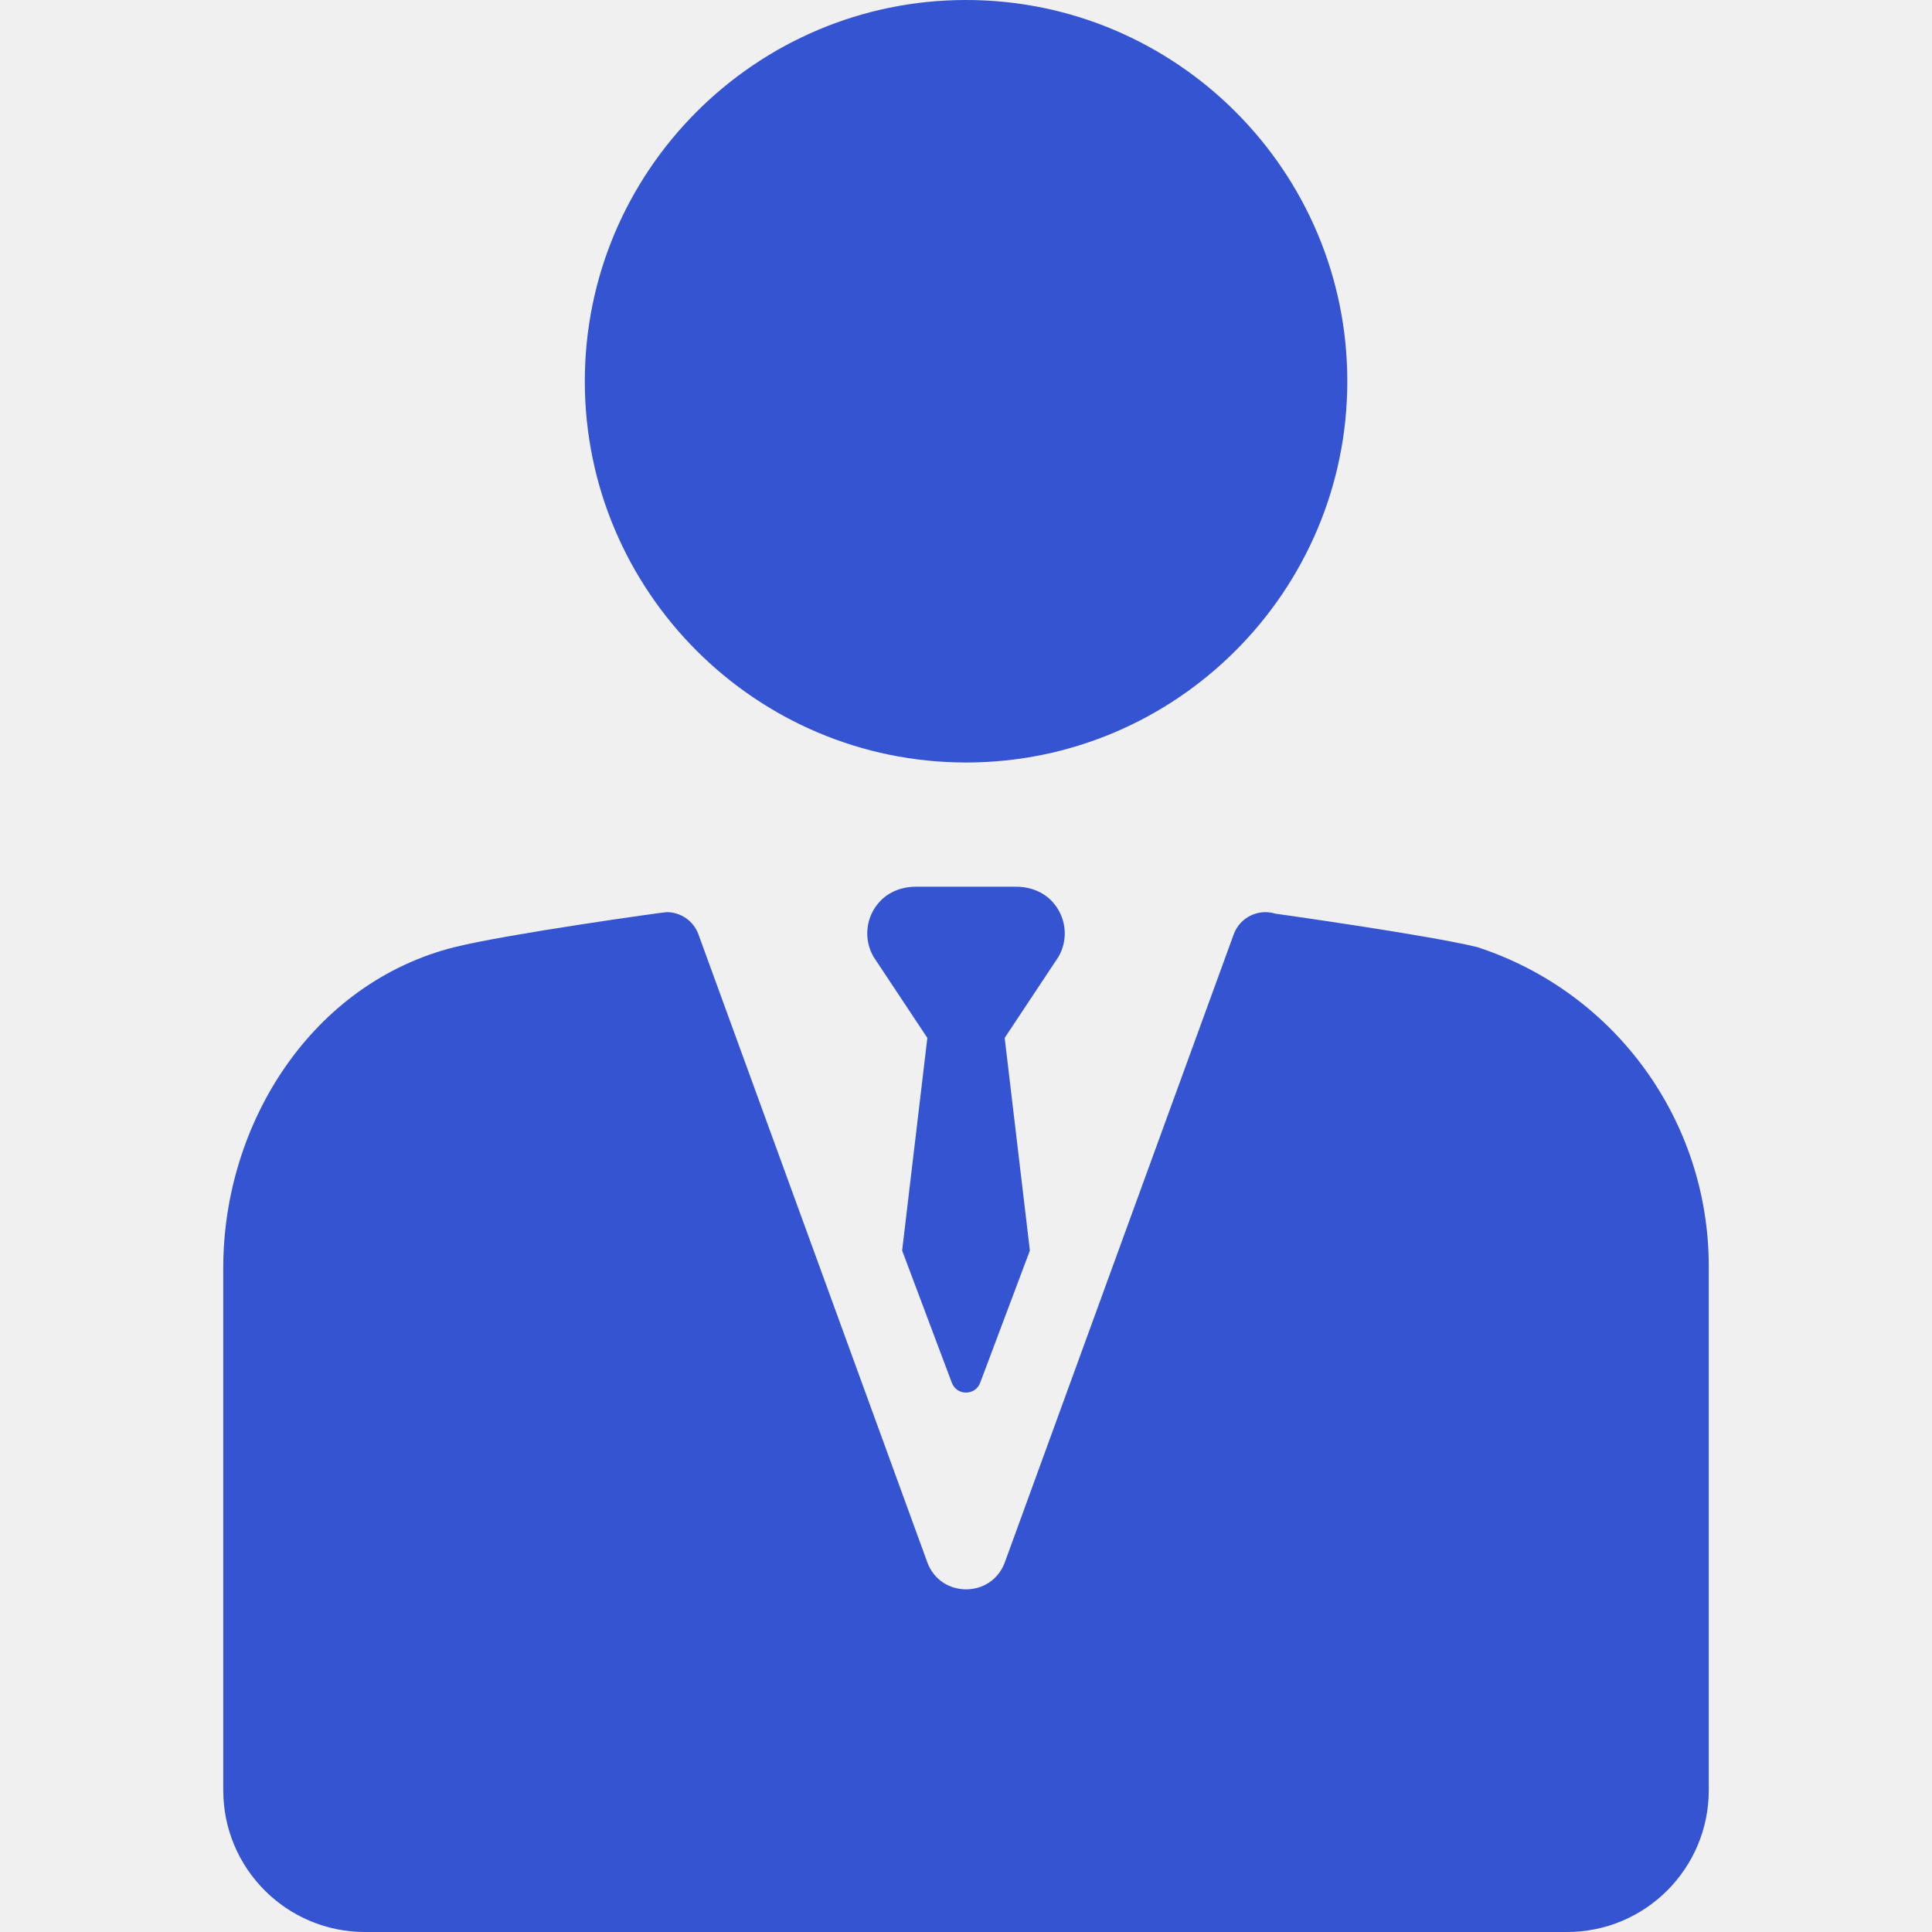
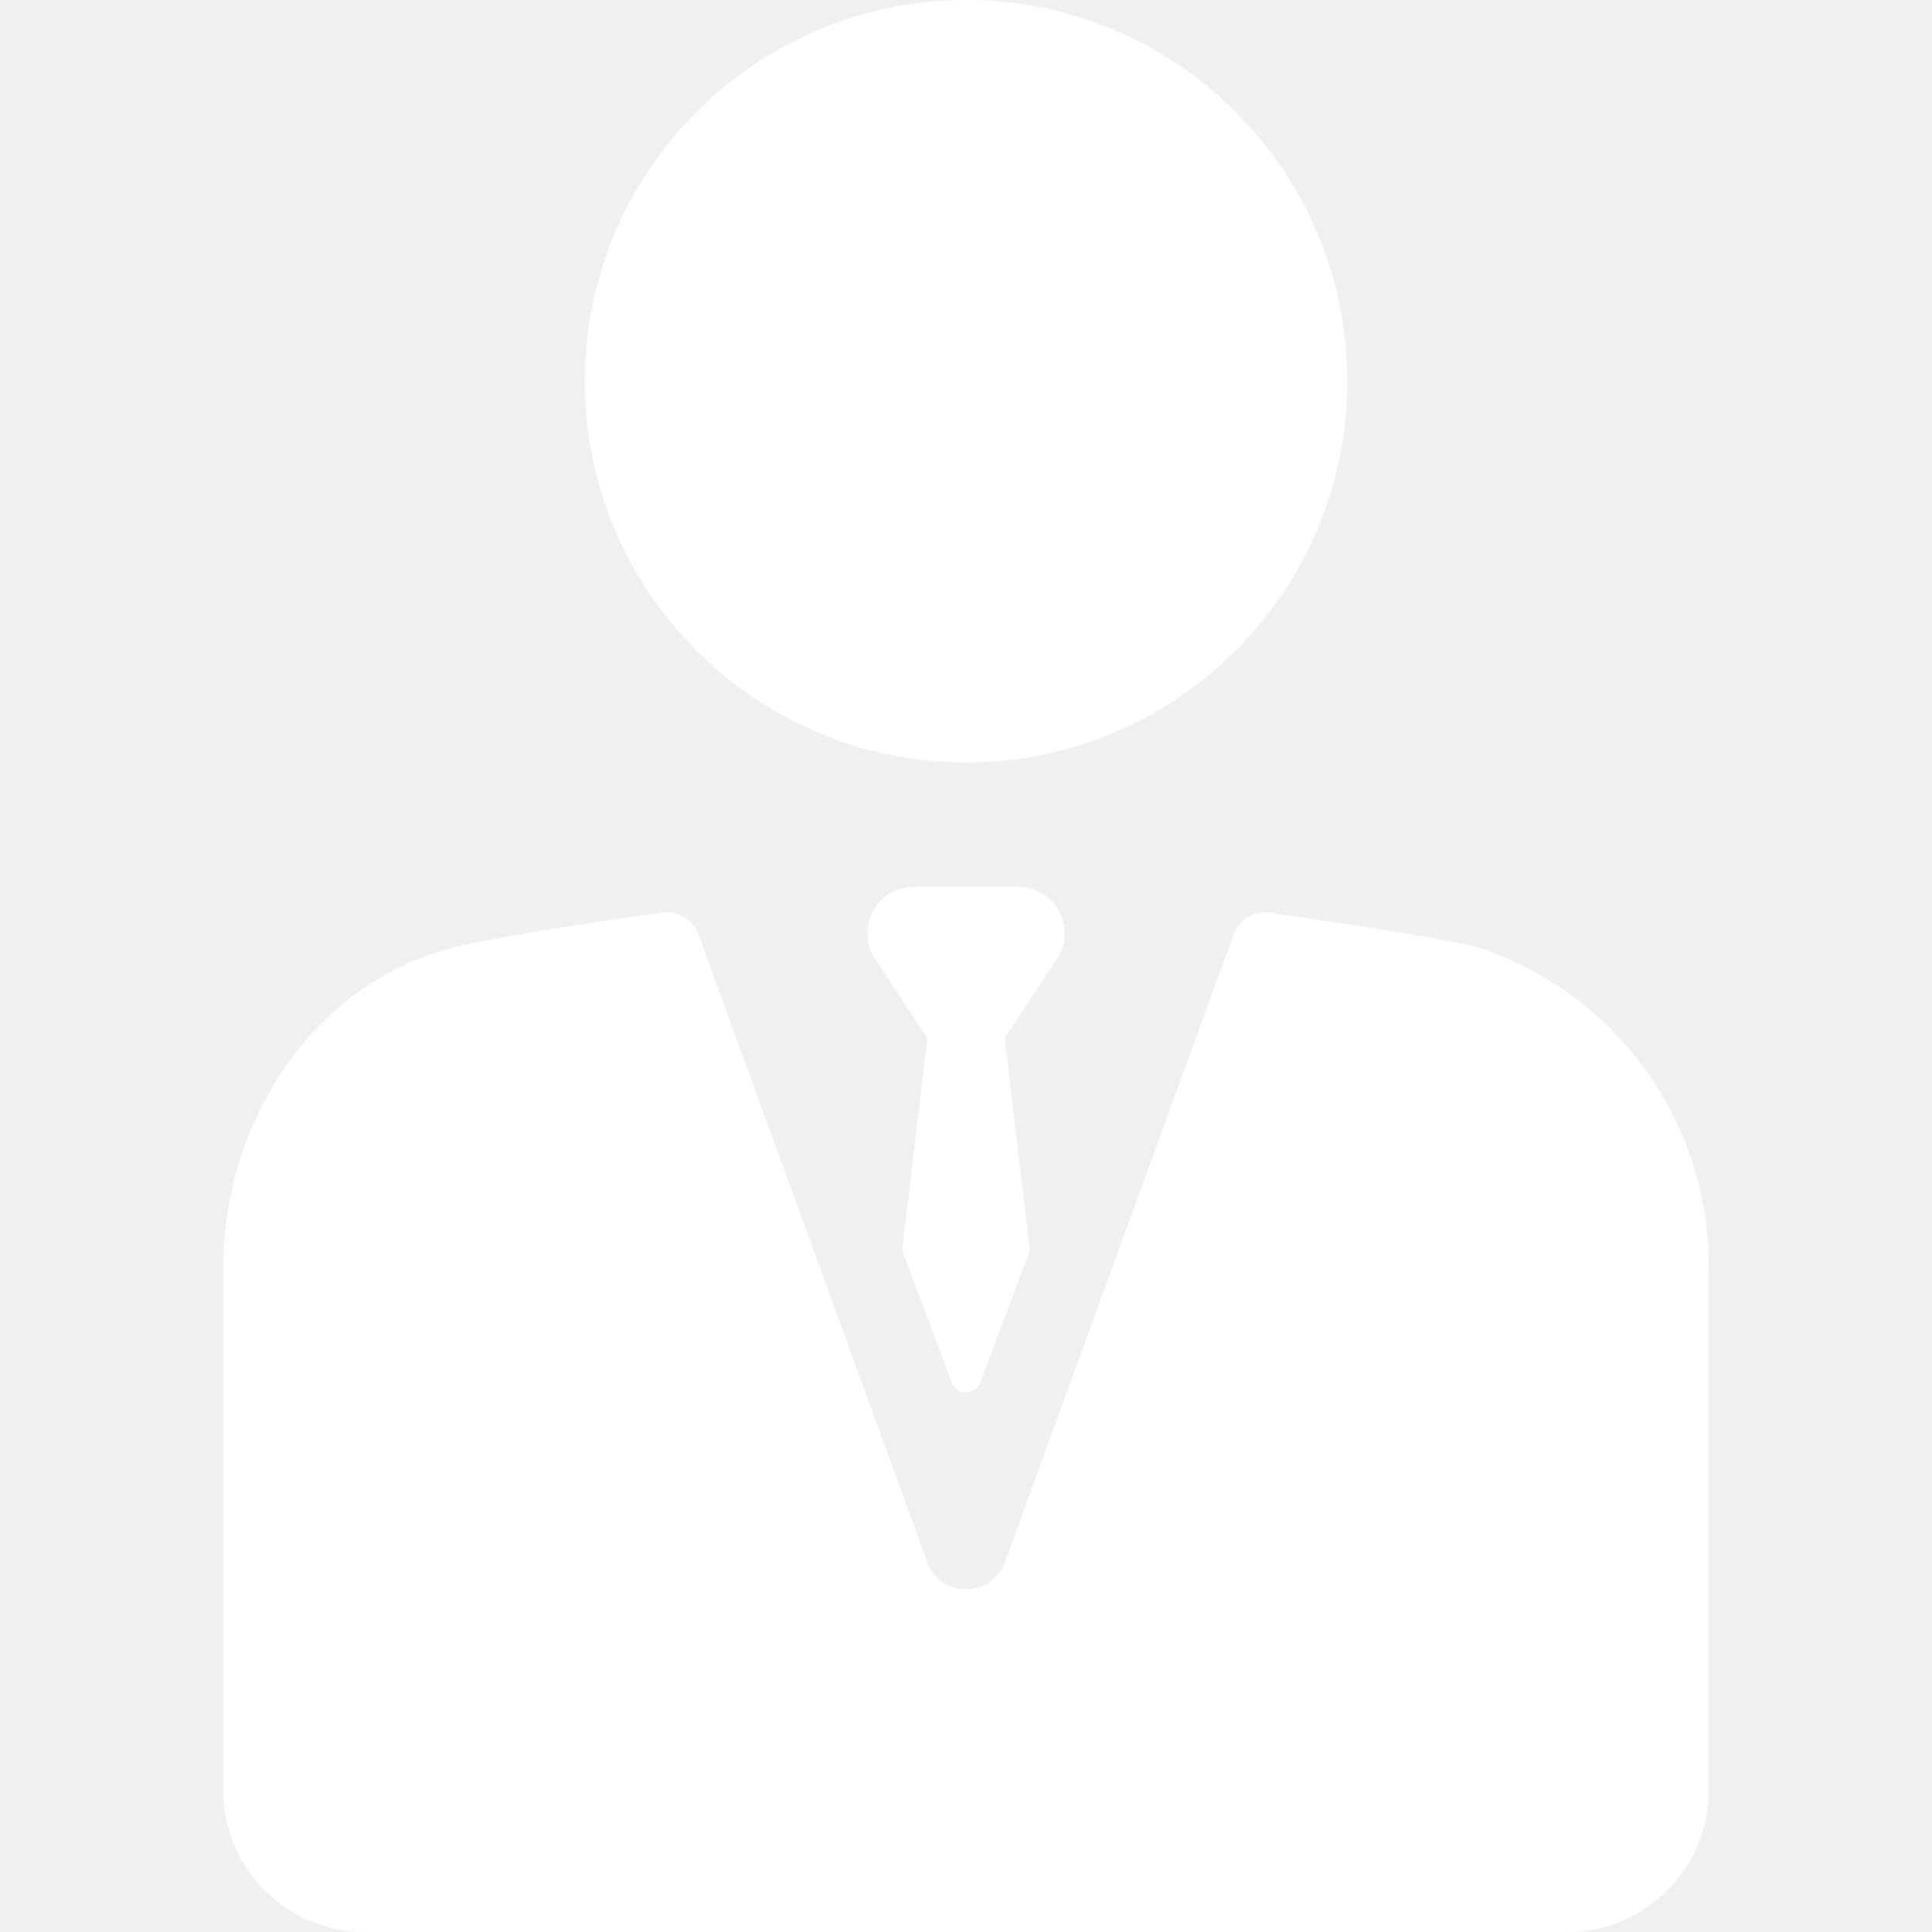
- <svg xmlns="http://www.w3.org/2000/svg" height="30" fill="#3454D1" version="1.1" viewBox="0 0 297 297" enable-background="new 0 0 297 297">
+ <svg xmlns="http://www.w3.org/2000/svg" height="30" fill="white" version="1.1" viewBox="0 0 297 297" enable-background="new 0 0 297 297">
  <g>
    <path d="M148.51,117.216c32.317,0,58.608-26.291,58.608-58.608S180.827,0,148.51,0c-32.317,0-58.608,26.291-58.608,58.608   S116.193,117.216,148.51,117.216z" />
    <path d="m227.154,145.618c-0.025-0.008-0.073-0.026-0.098-0.032-7.631-1.864-30.999-5.133-30.999-5.133-2.638-0.812-5.457,0.585-6.406,3.188l-35.174,96.509c-2.029,5.567-9.903,5.567-11.932,0l-35.174-96.509c-0.766-2.102-2.75-3.42-4.876-3.42-0.504,0-24.531,3.369-32.53,5.358-21.858,5.435-35.645,26.929-35.645,49.329v80.302c0,12.034 9.756,21.79 21.79,21.79h184.782c12.034,0 21.79-9.756 21.79-21.79v-80.569c-0.001-22.303-14.328-42.096-35.528-49.023z" />
    <path d="m161.775,138.613c-1.404-1.53-3.456-2.299-5.532-2.299h-15.485c-2.076,0-4.129,0.77-5.532,2.299-2.173,2.368-2.489,5.789-0.946,8.462l8.278,12.479-3.875,32.69 7.631,20.3c0.744,2.042 3.631,2.042 4.375,0l7.631-20.3-3.875-32.69 8.278-12.479c1.541-2.673 1.225-6.094-0.948-8.462z" />
  </g>
</svg>
